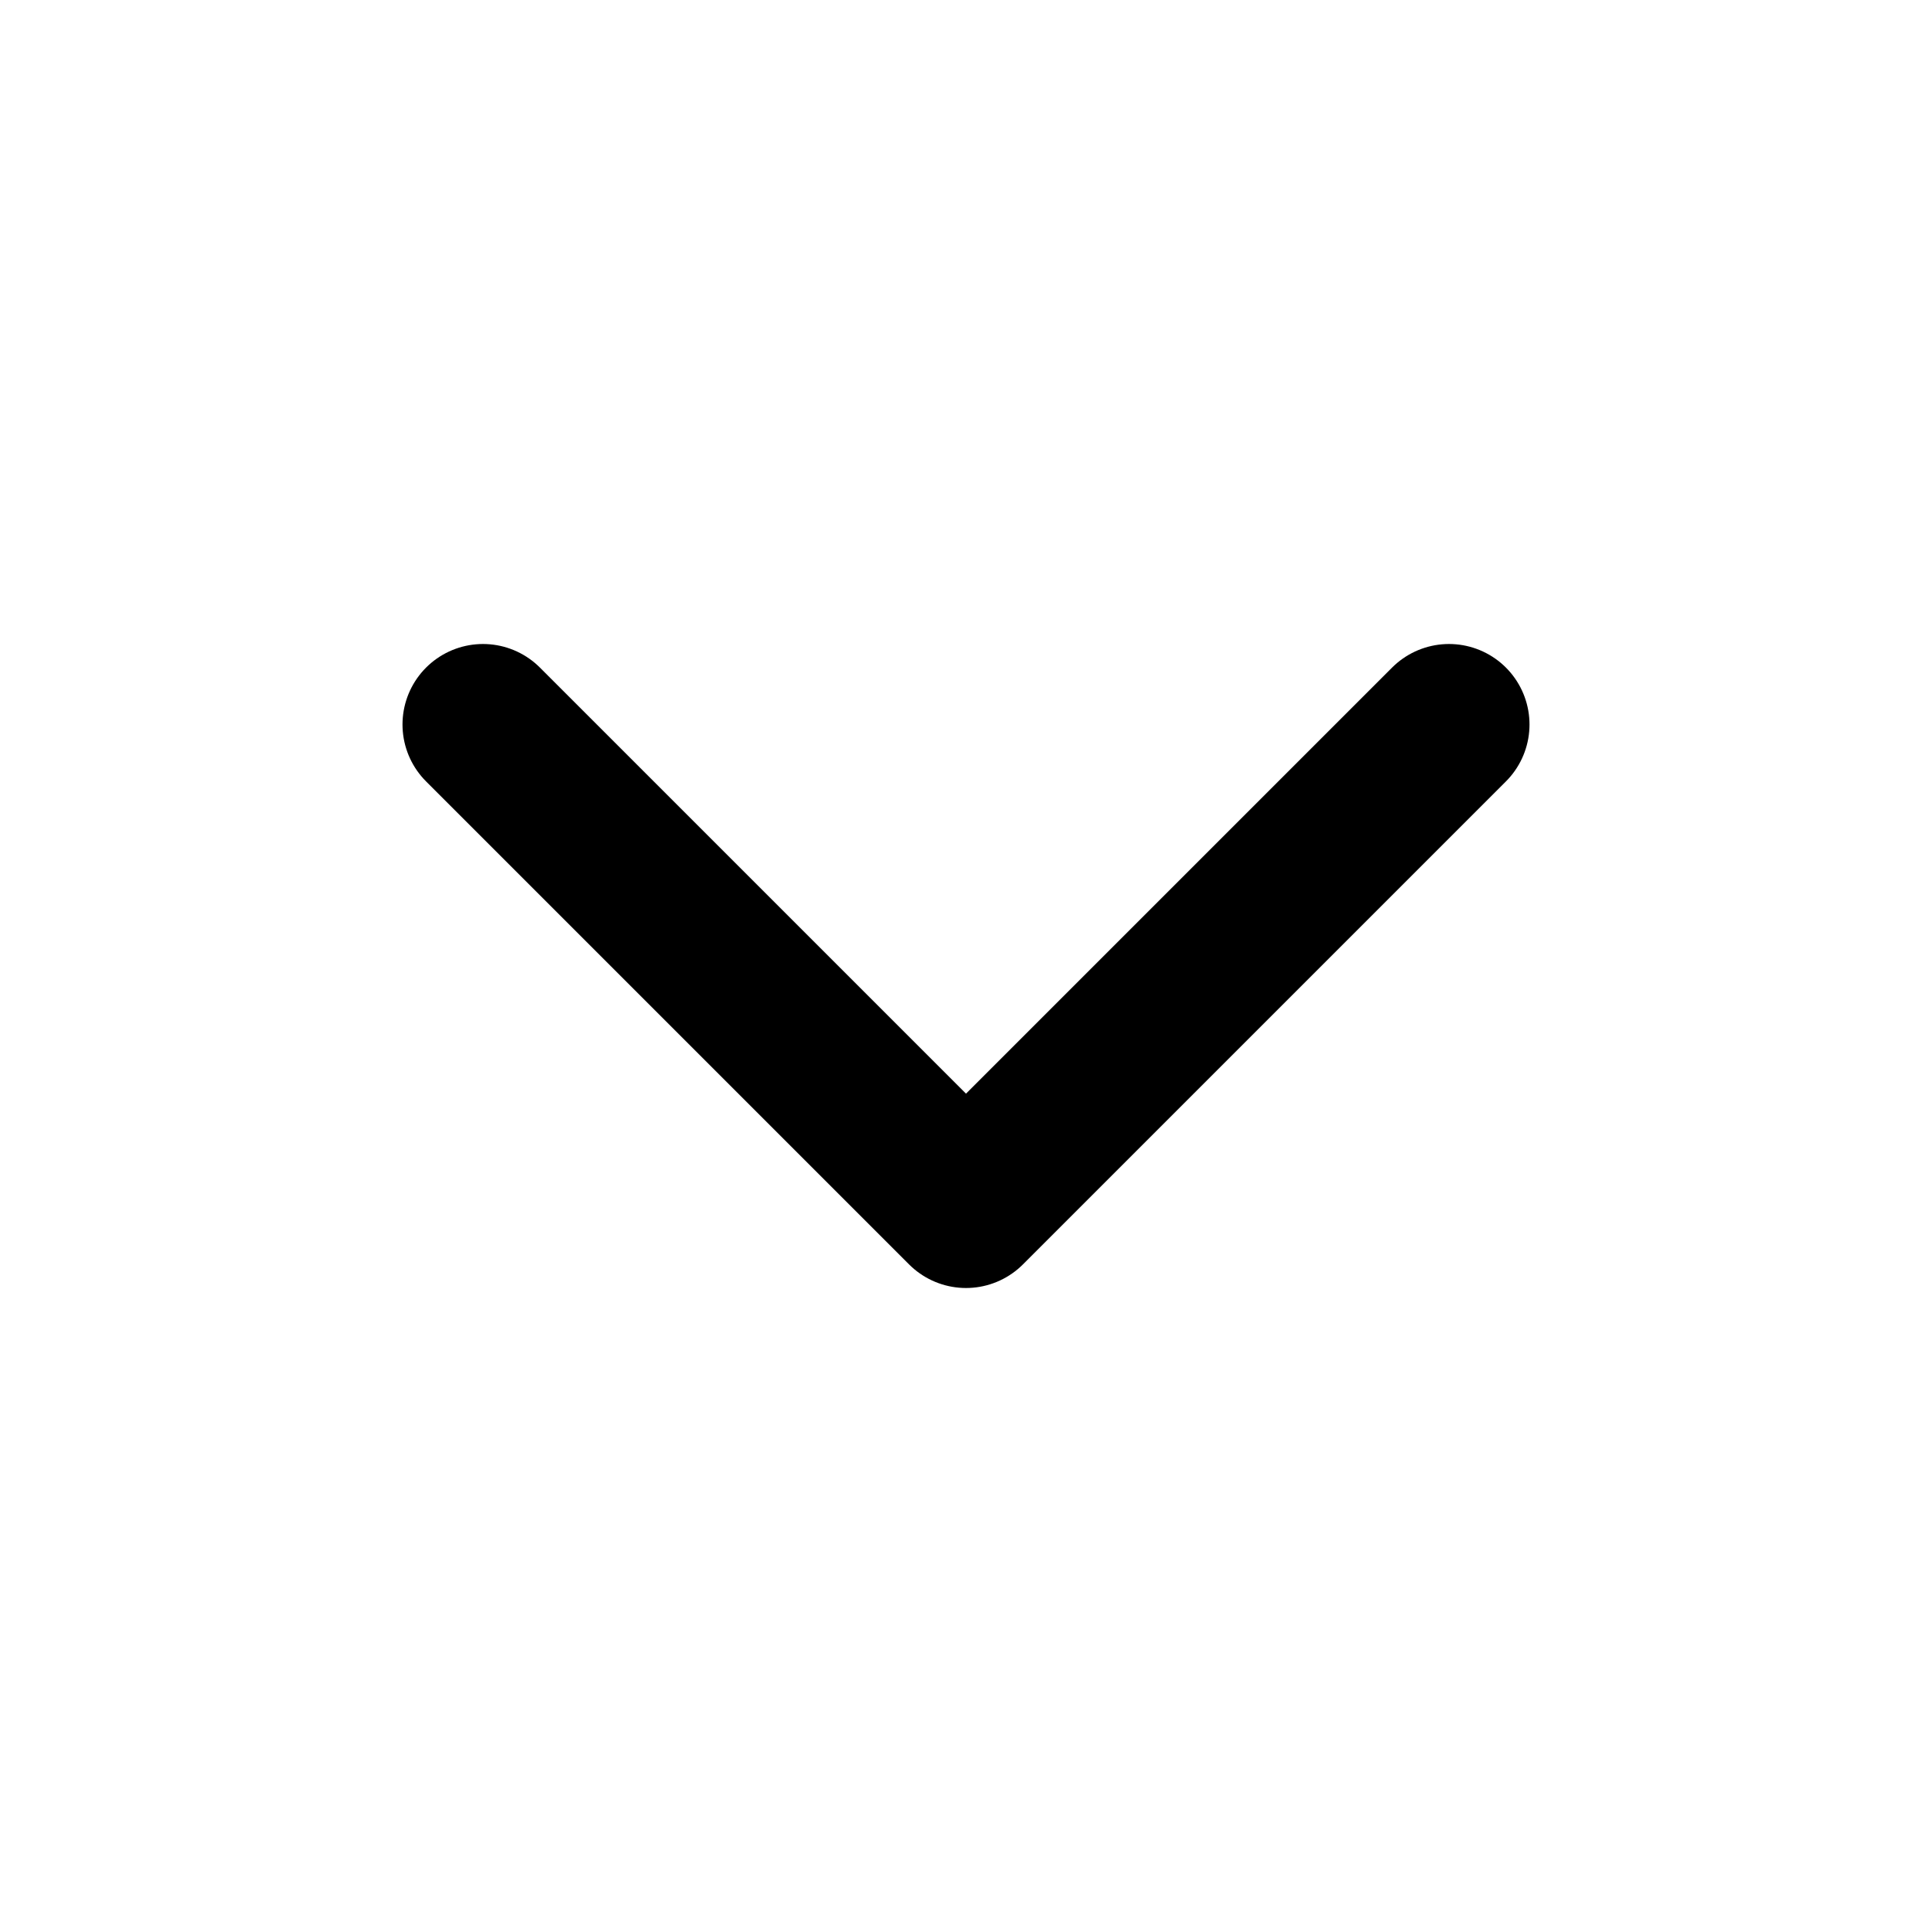
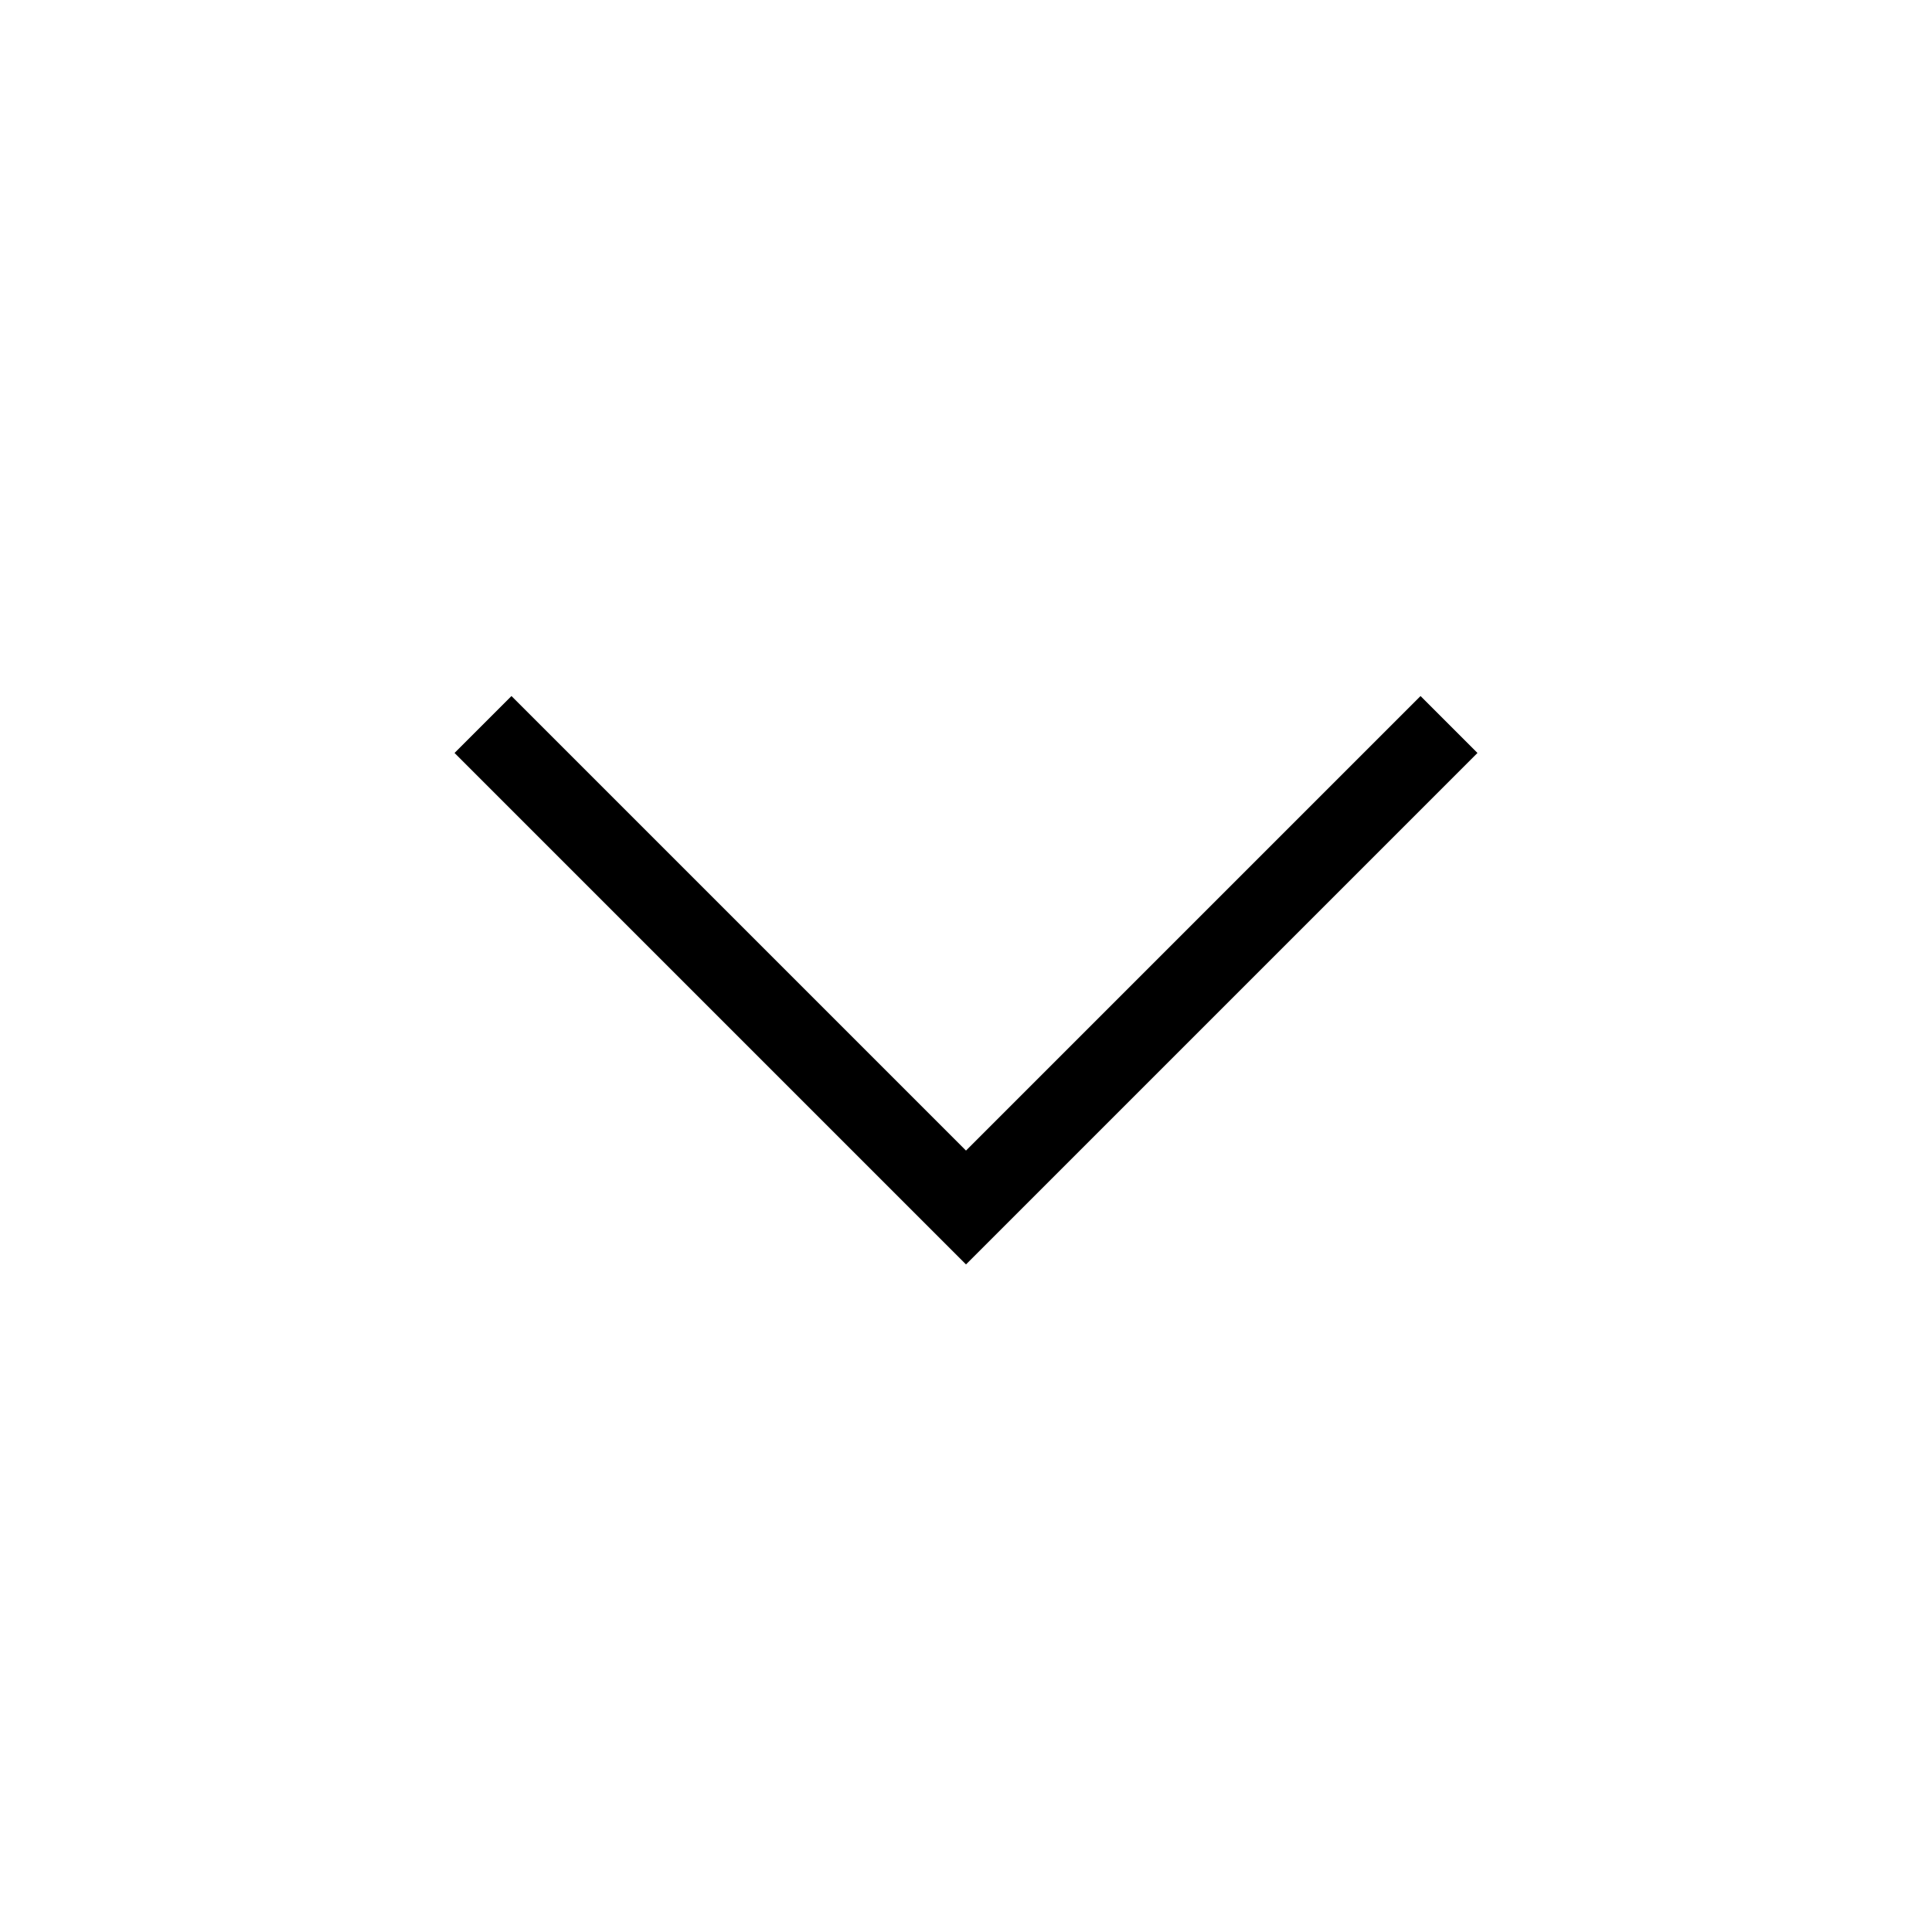
- <svg xmlns="http://www.w3.org/2000/svg" class="icon icon-tabler icon-tabler-chevron-down" width="24" height="24" viewBox="0 0 24 24" stroke-width="2" stroke="currentColor" fill="none" stroke-linecap="round" stroke-linejoin="round">
+ <svg xmlns="http://www.w3.org/2000/svg" className="icon icon-tabler icon-tabler-chevron-down" width="24" height="24" viewBox="0 0 24 24" strokeWidth="2" stroke="currentColor" fill="none" strokeLinecap="round" strokeLinejoin="round">
  <path stroke="none" d="M0 0h24v24H0z" />
  <polyline points="6 9 12 15 18 9" />
</svg>
